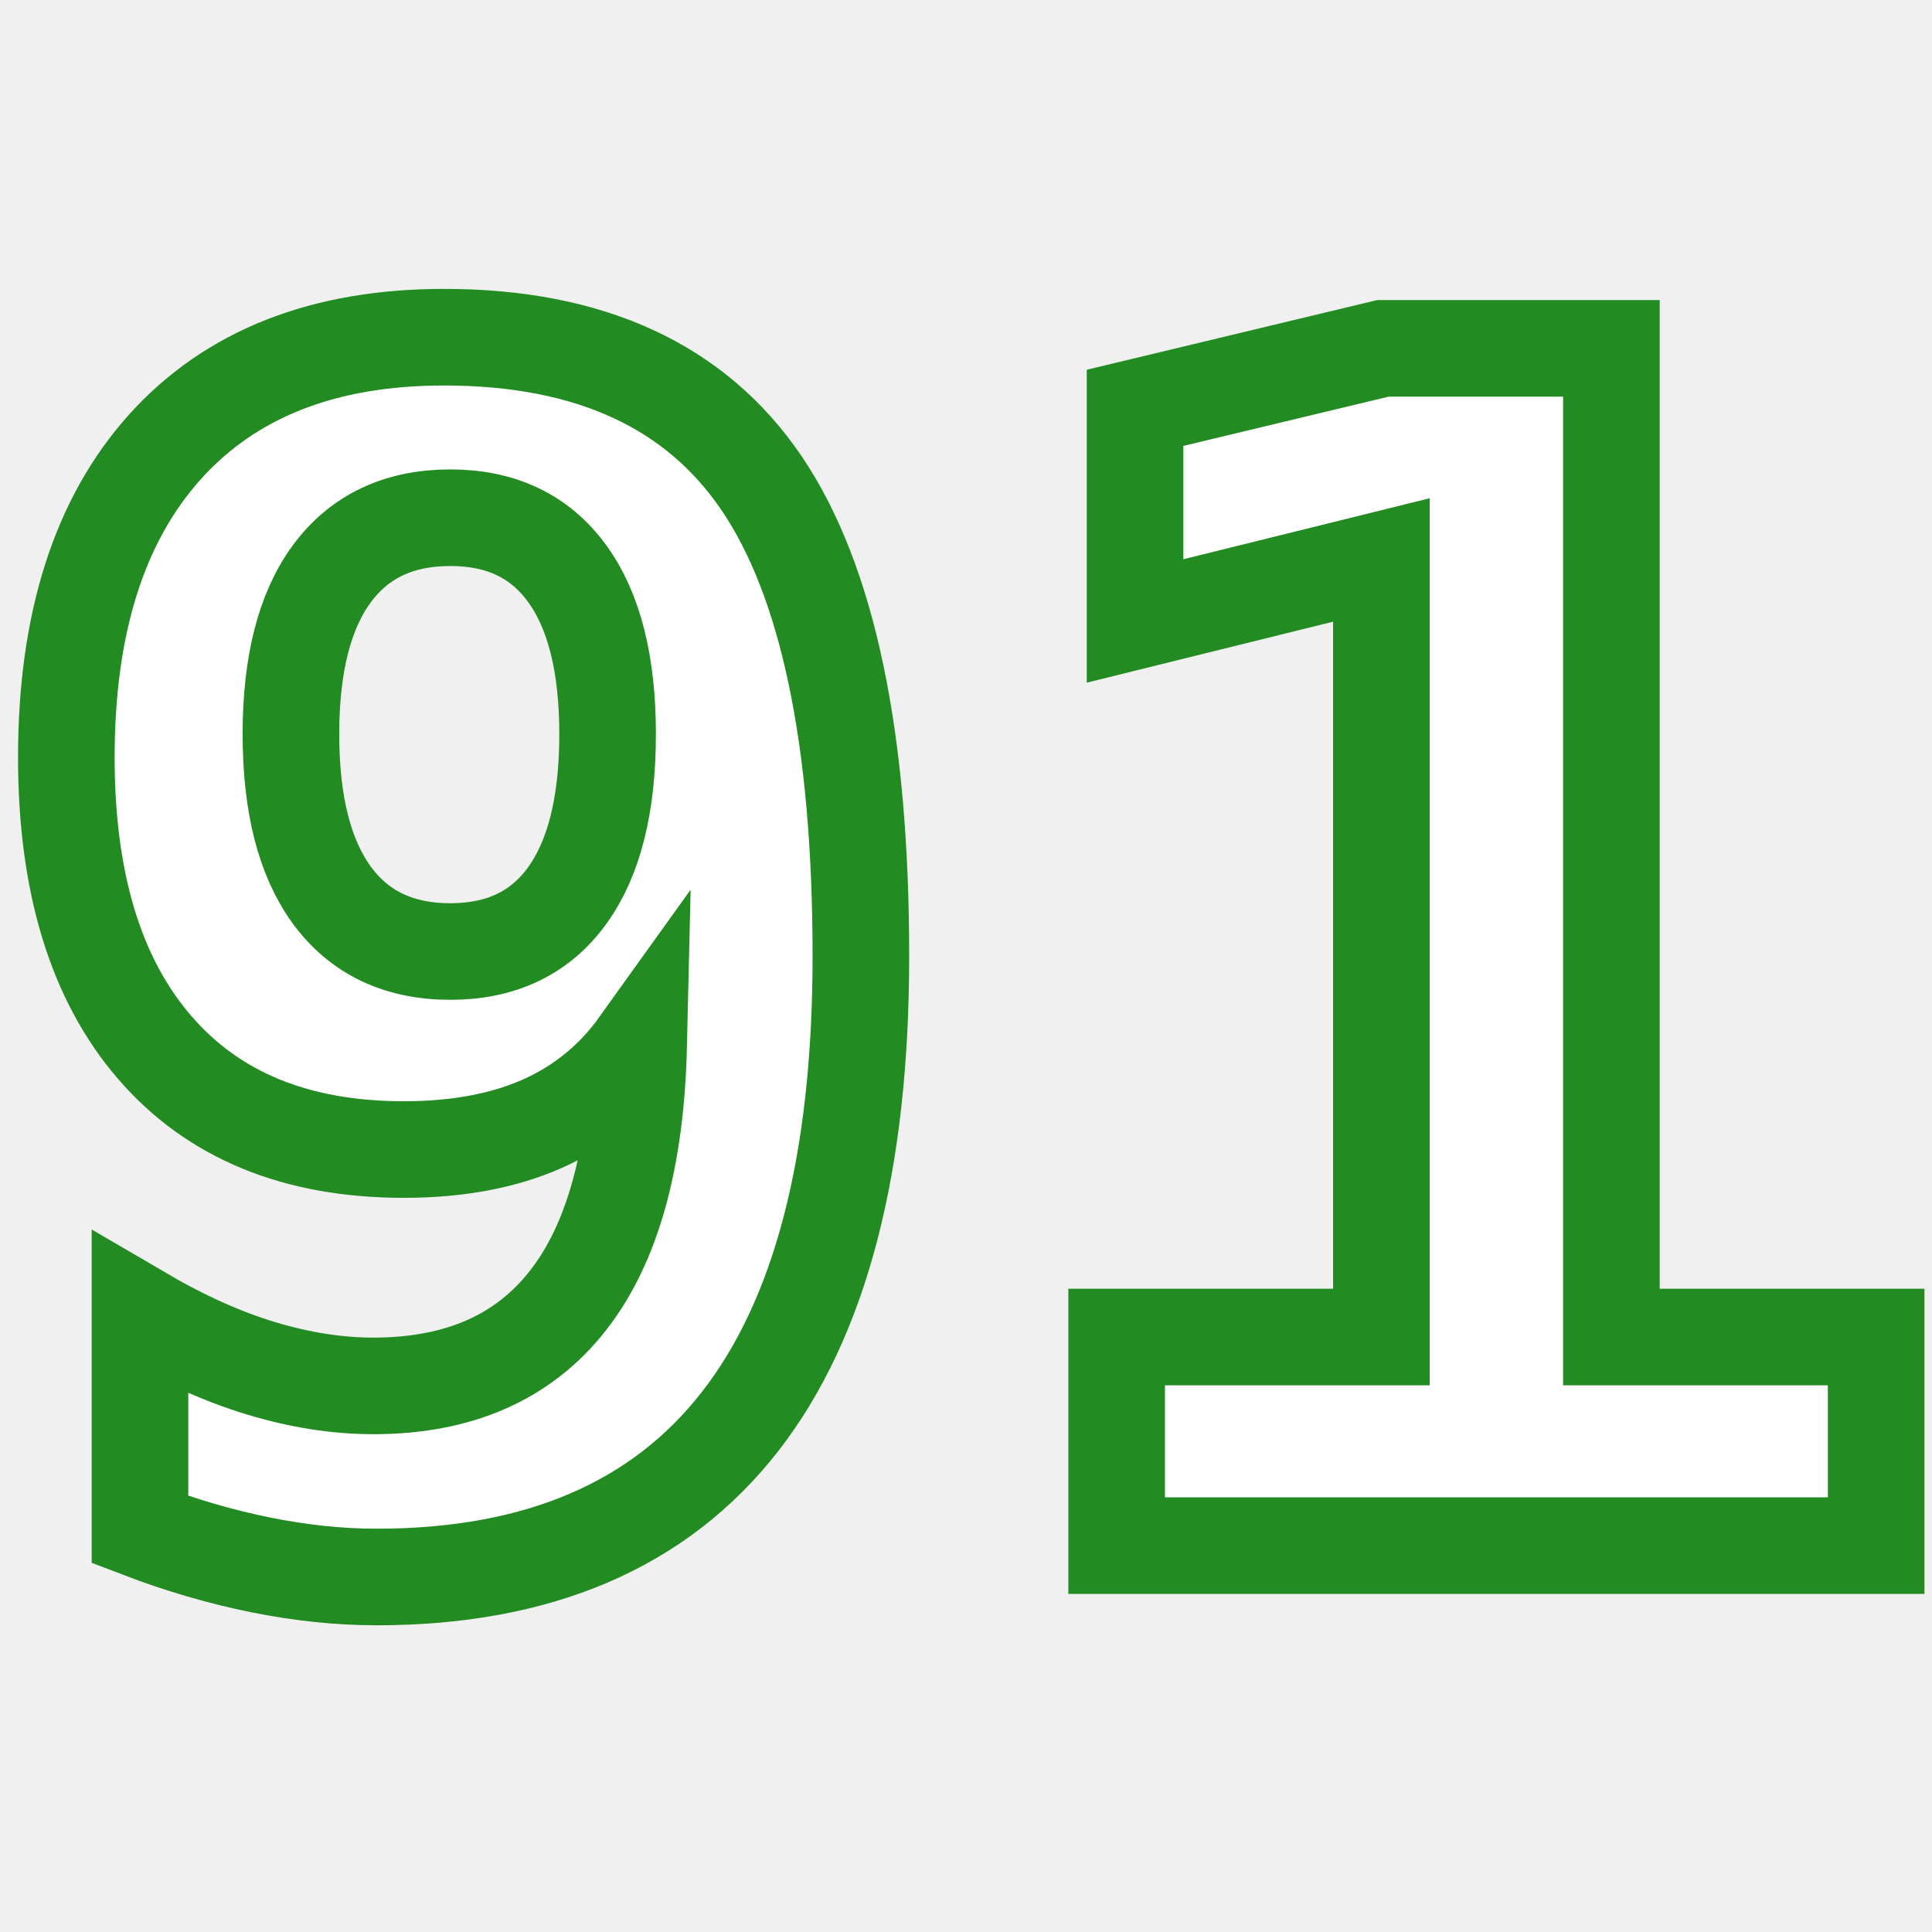
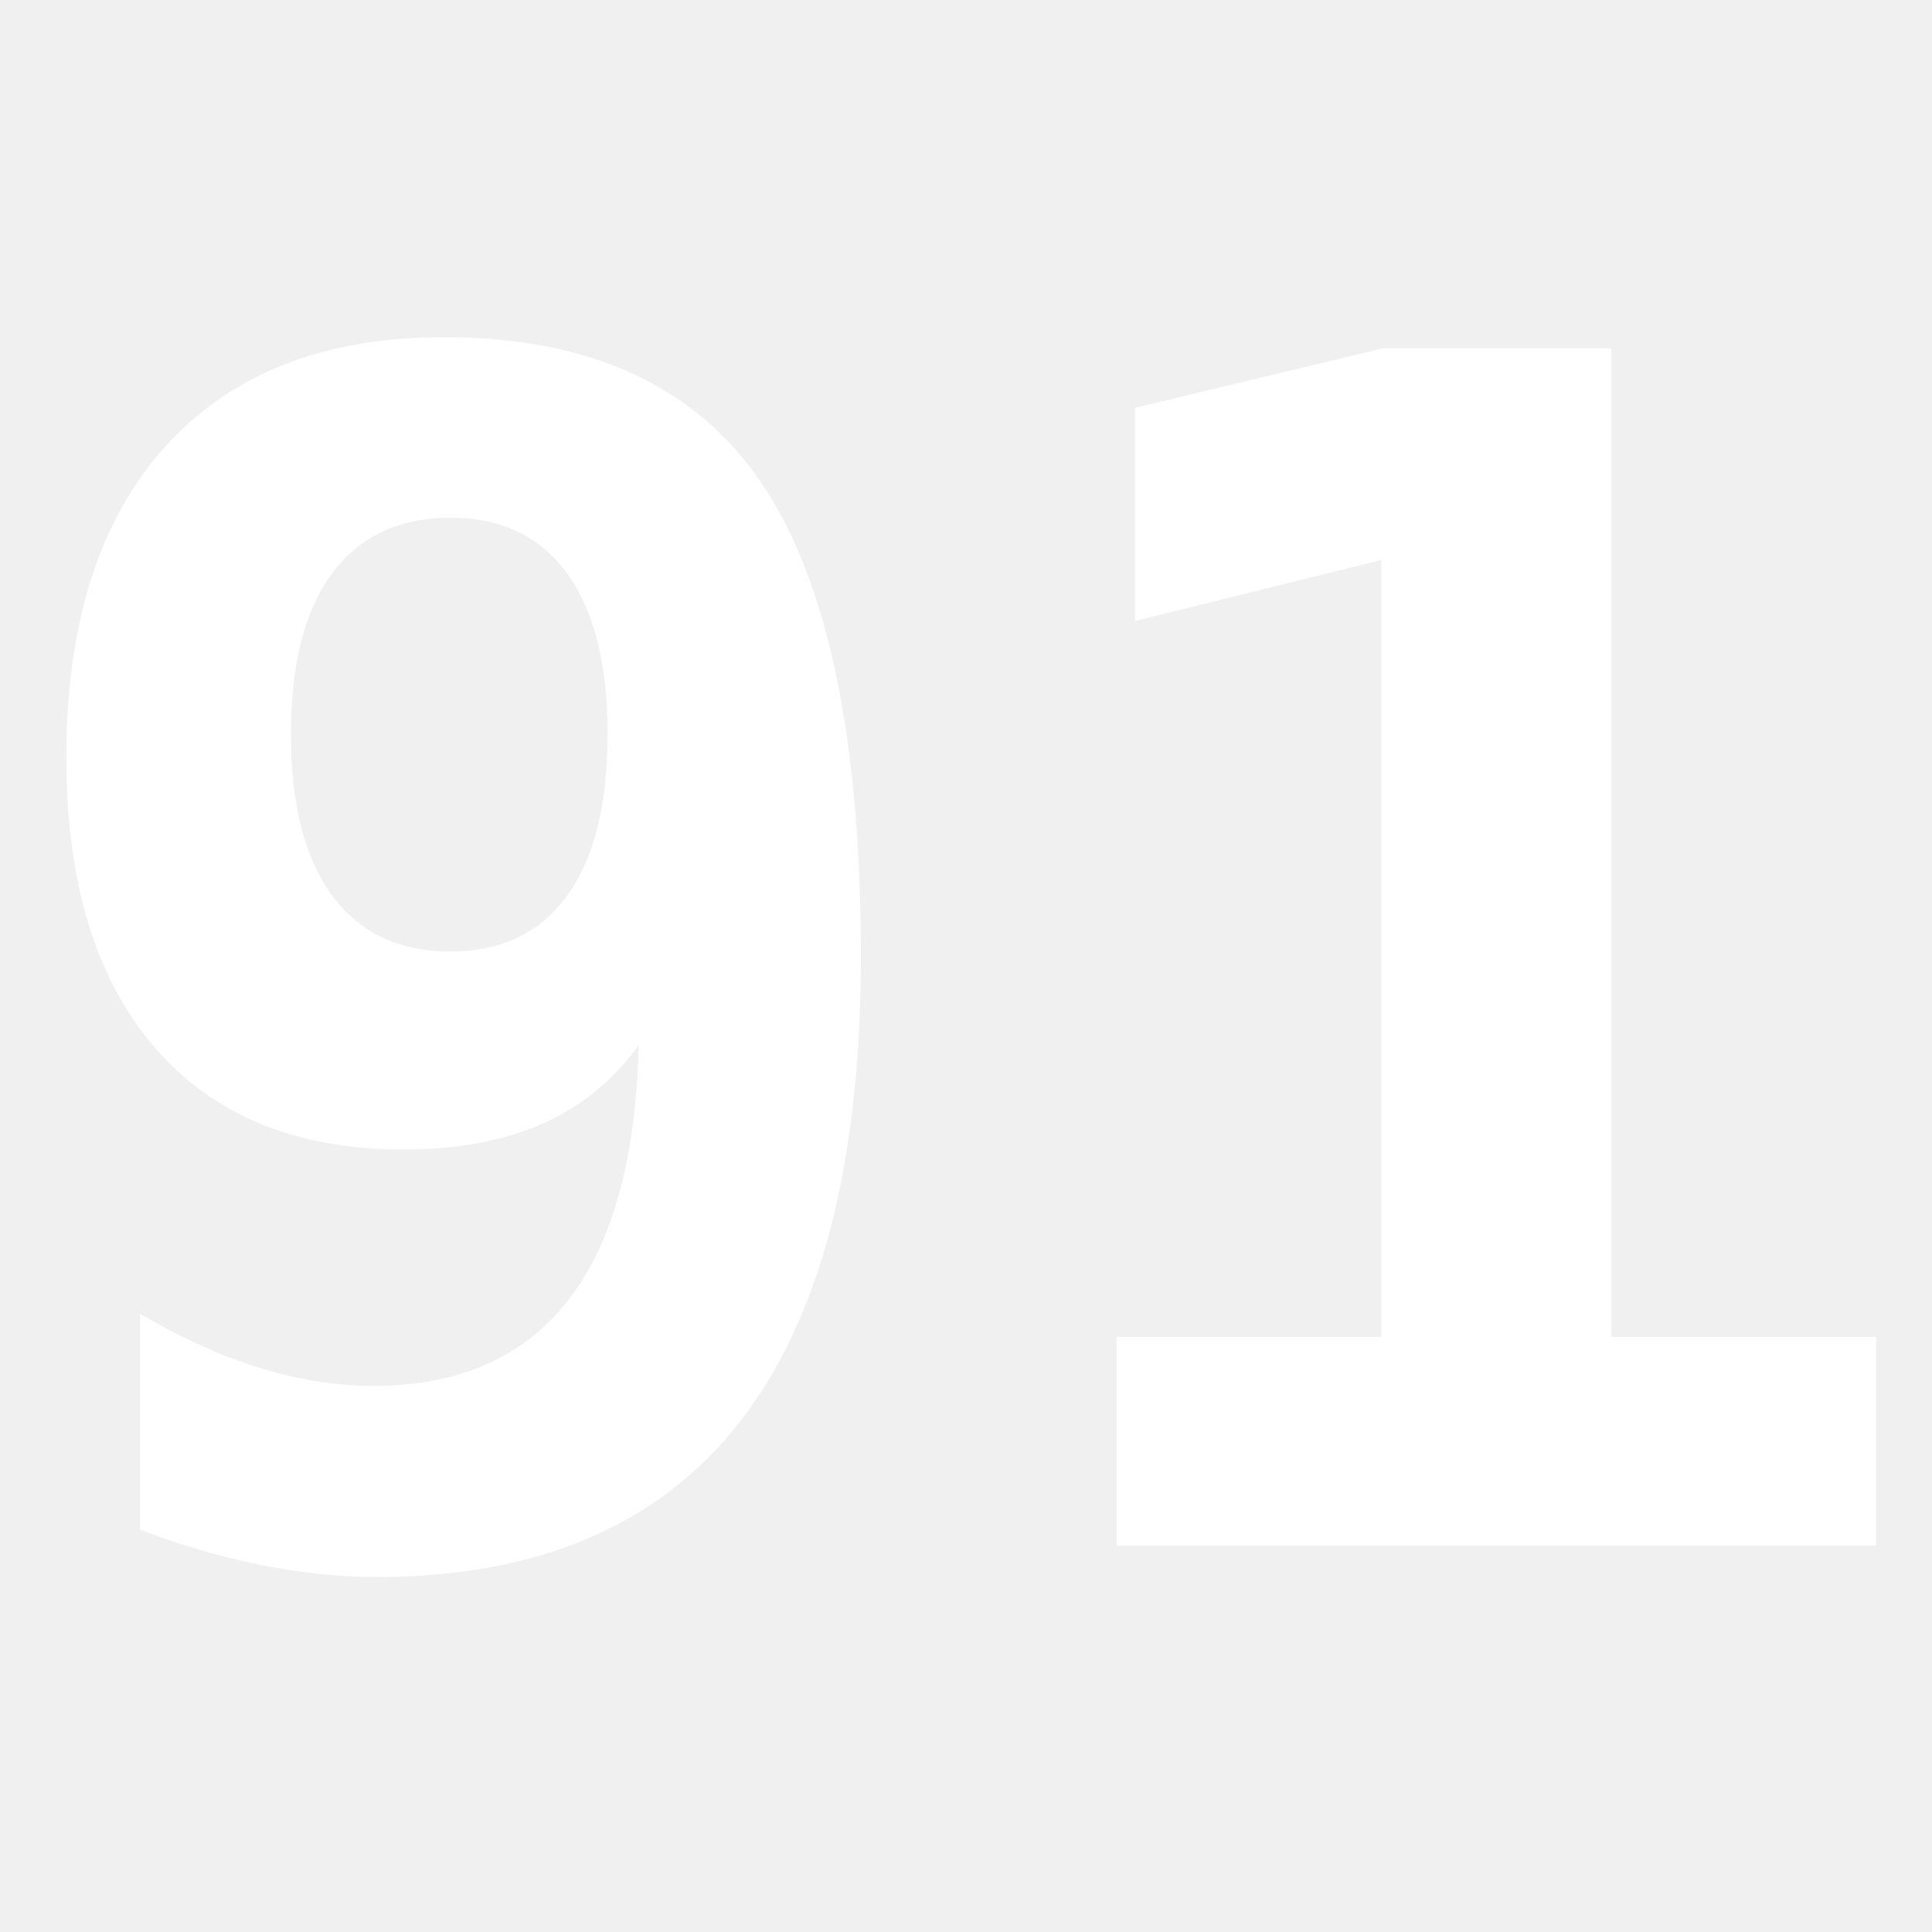
- <svg xmlns="http://www.w3.org/2000/svg" version="1.1" id="Layer_1" x="0px" y="0px" width="50px" height="50px" viewBox="0 0 100 100" xml:space="preserve">
-   <text x="50" y="80" fill="white" stroke="forestgreen" stroke-width="5px" font-size="85px" text-anchor="middle" font-weight="bold" font-family="monospace">91</text>
+ <svg xmlns="http://www.w3.org/2000/svg" version="1.1" id="Layer_1" x="0px" y="0px" width="50px" height="50px" viewBox="-50 -80 100 100" xml:space="preserve">
+   <text x="0" y="0" fill="white" stroke="forestgreen" stroke-width="0px" font-size="85px" text-anchor="middle" font-weight="bold" font-family="monospace" transform="scale(1,1)">91</text>
</svg>
